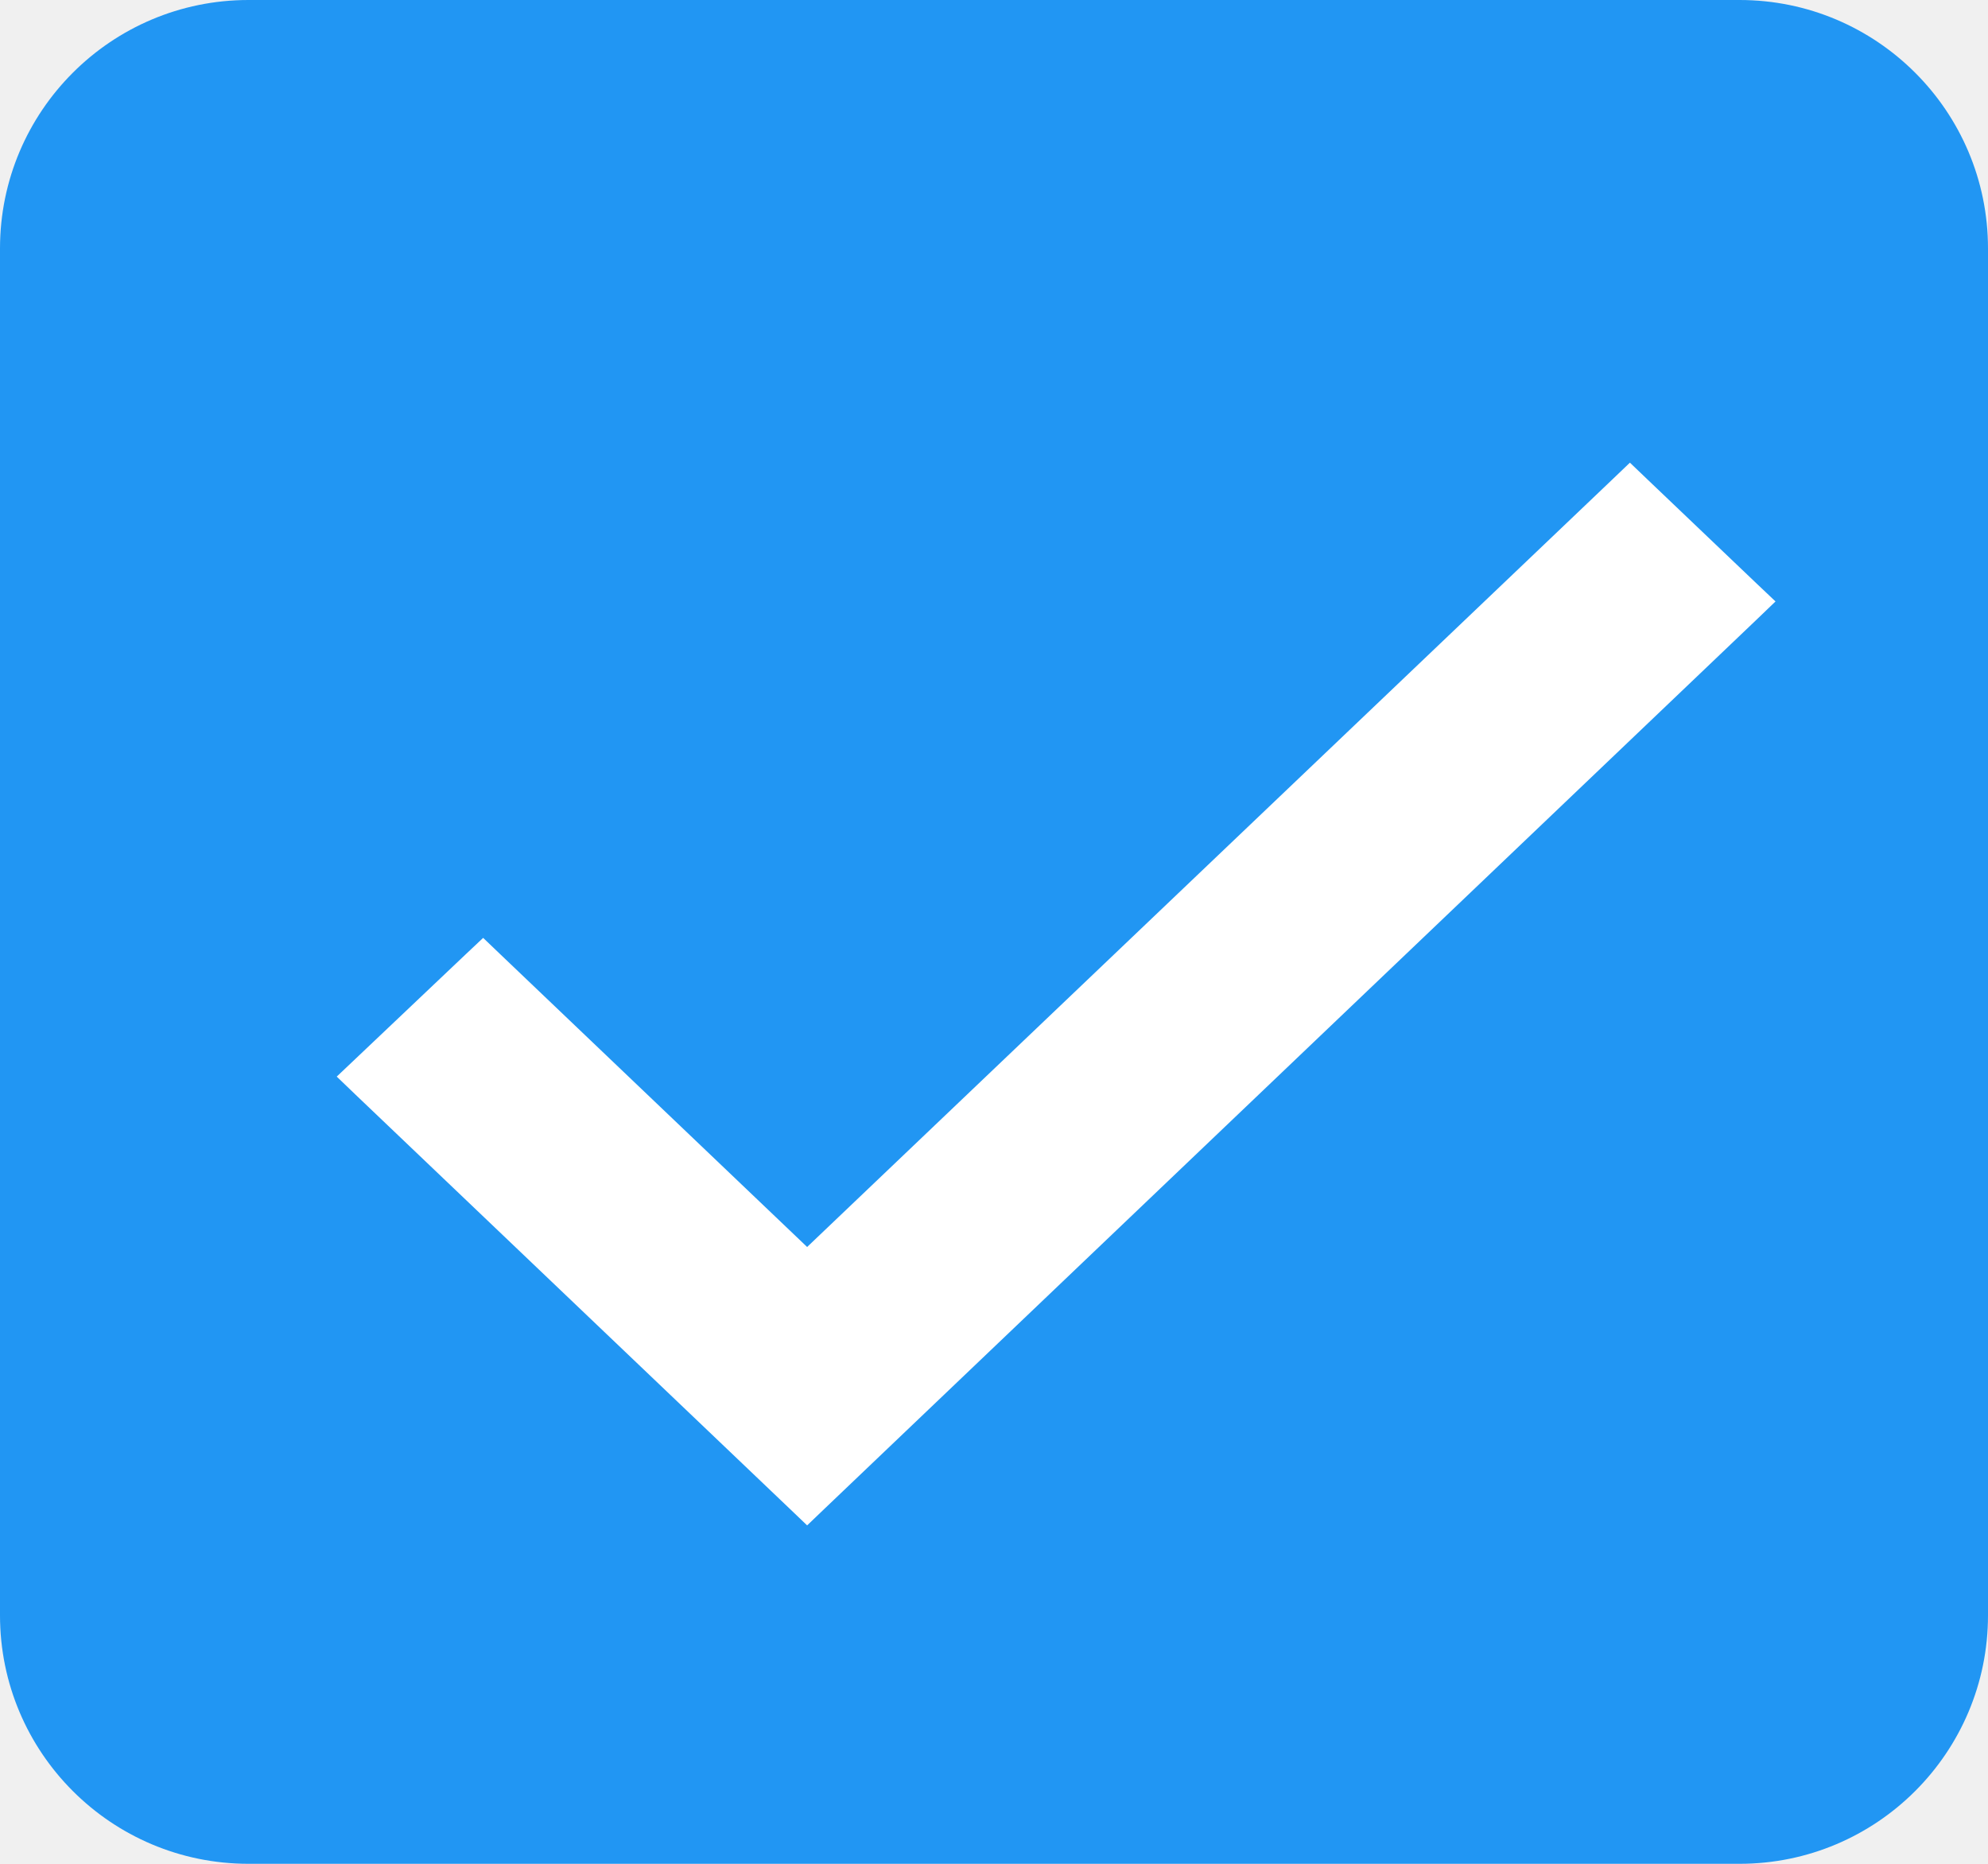
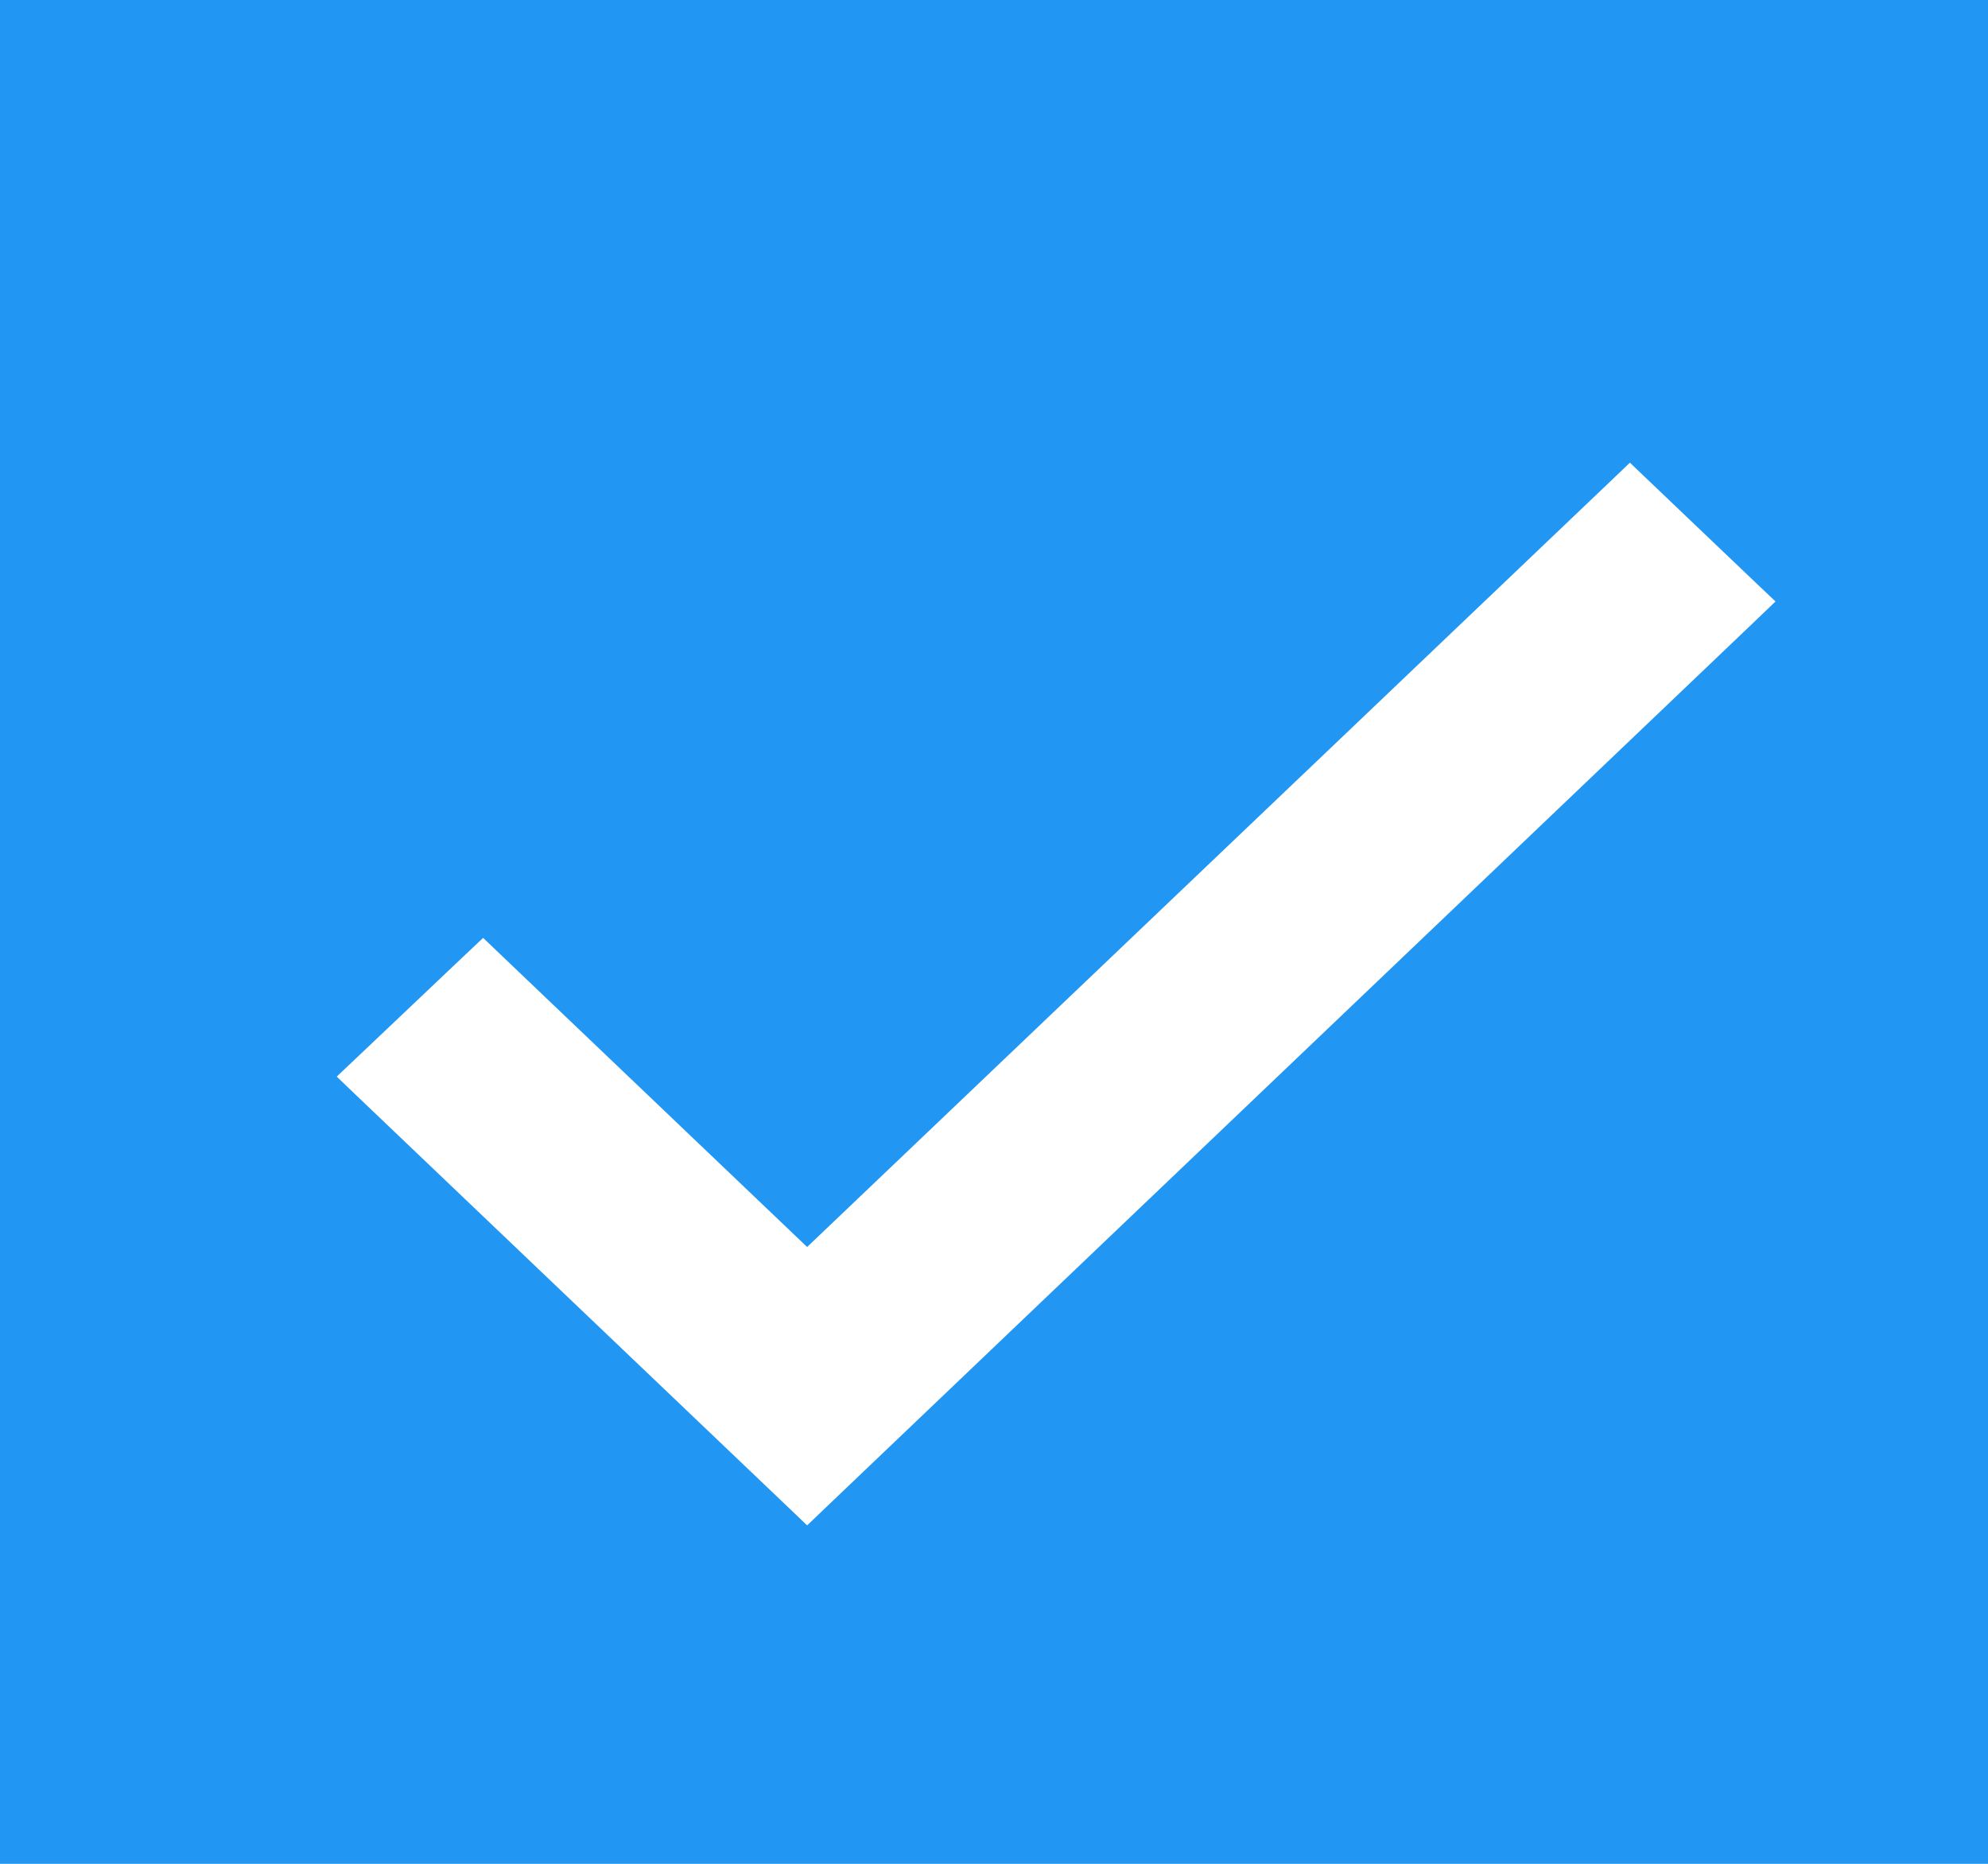
- <svg xmlns="http://www.w3.org/2000/svg" width="16" height="15" viewBox="0 0 16 15" fill="none">
-   <rect width="16" height="15" rx="2" fill="#2196F3" />
+ <svg xmlns="http://www.w3.org/2000/svg" width="16" height="15" viewBox="0 0 16 15">
+   <rect width="16" height="15" fill="#2196F3" />
  <path d="M3.957 7.752L3.888 7.686L3.819 7.751L2.931 8.593L2.855 8.665L2.931 8.738L6.427 12.072L6.496 12.138L6.565 12.072L14.069 4.914L14.145 4.841L14.069 4.769L13.187 3.928L13.118 3.862L13.049 3.928L6.496 10.174L3.957 7.752Z" fill="white" stroke="white" stroke-width="0.2" />
</svg>
